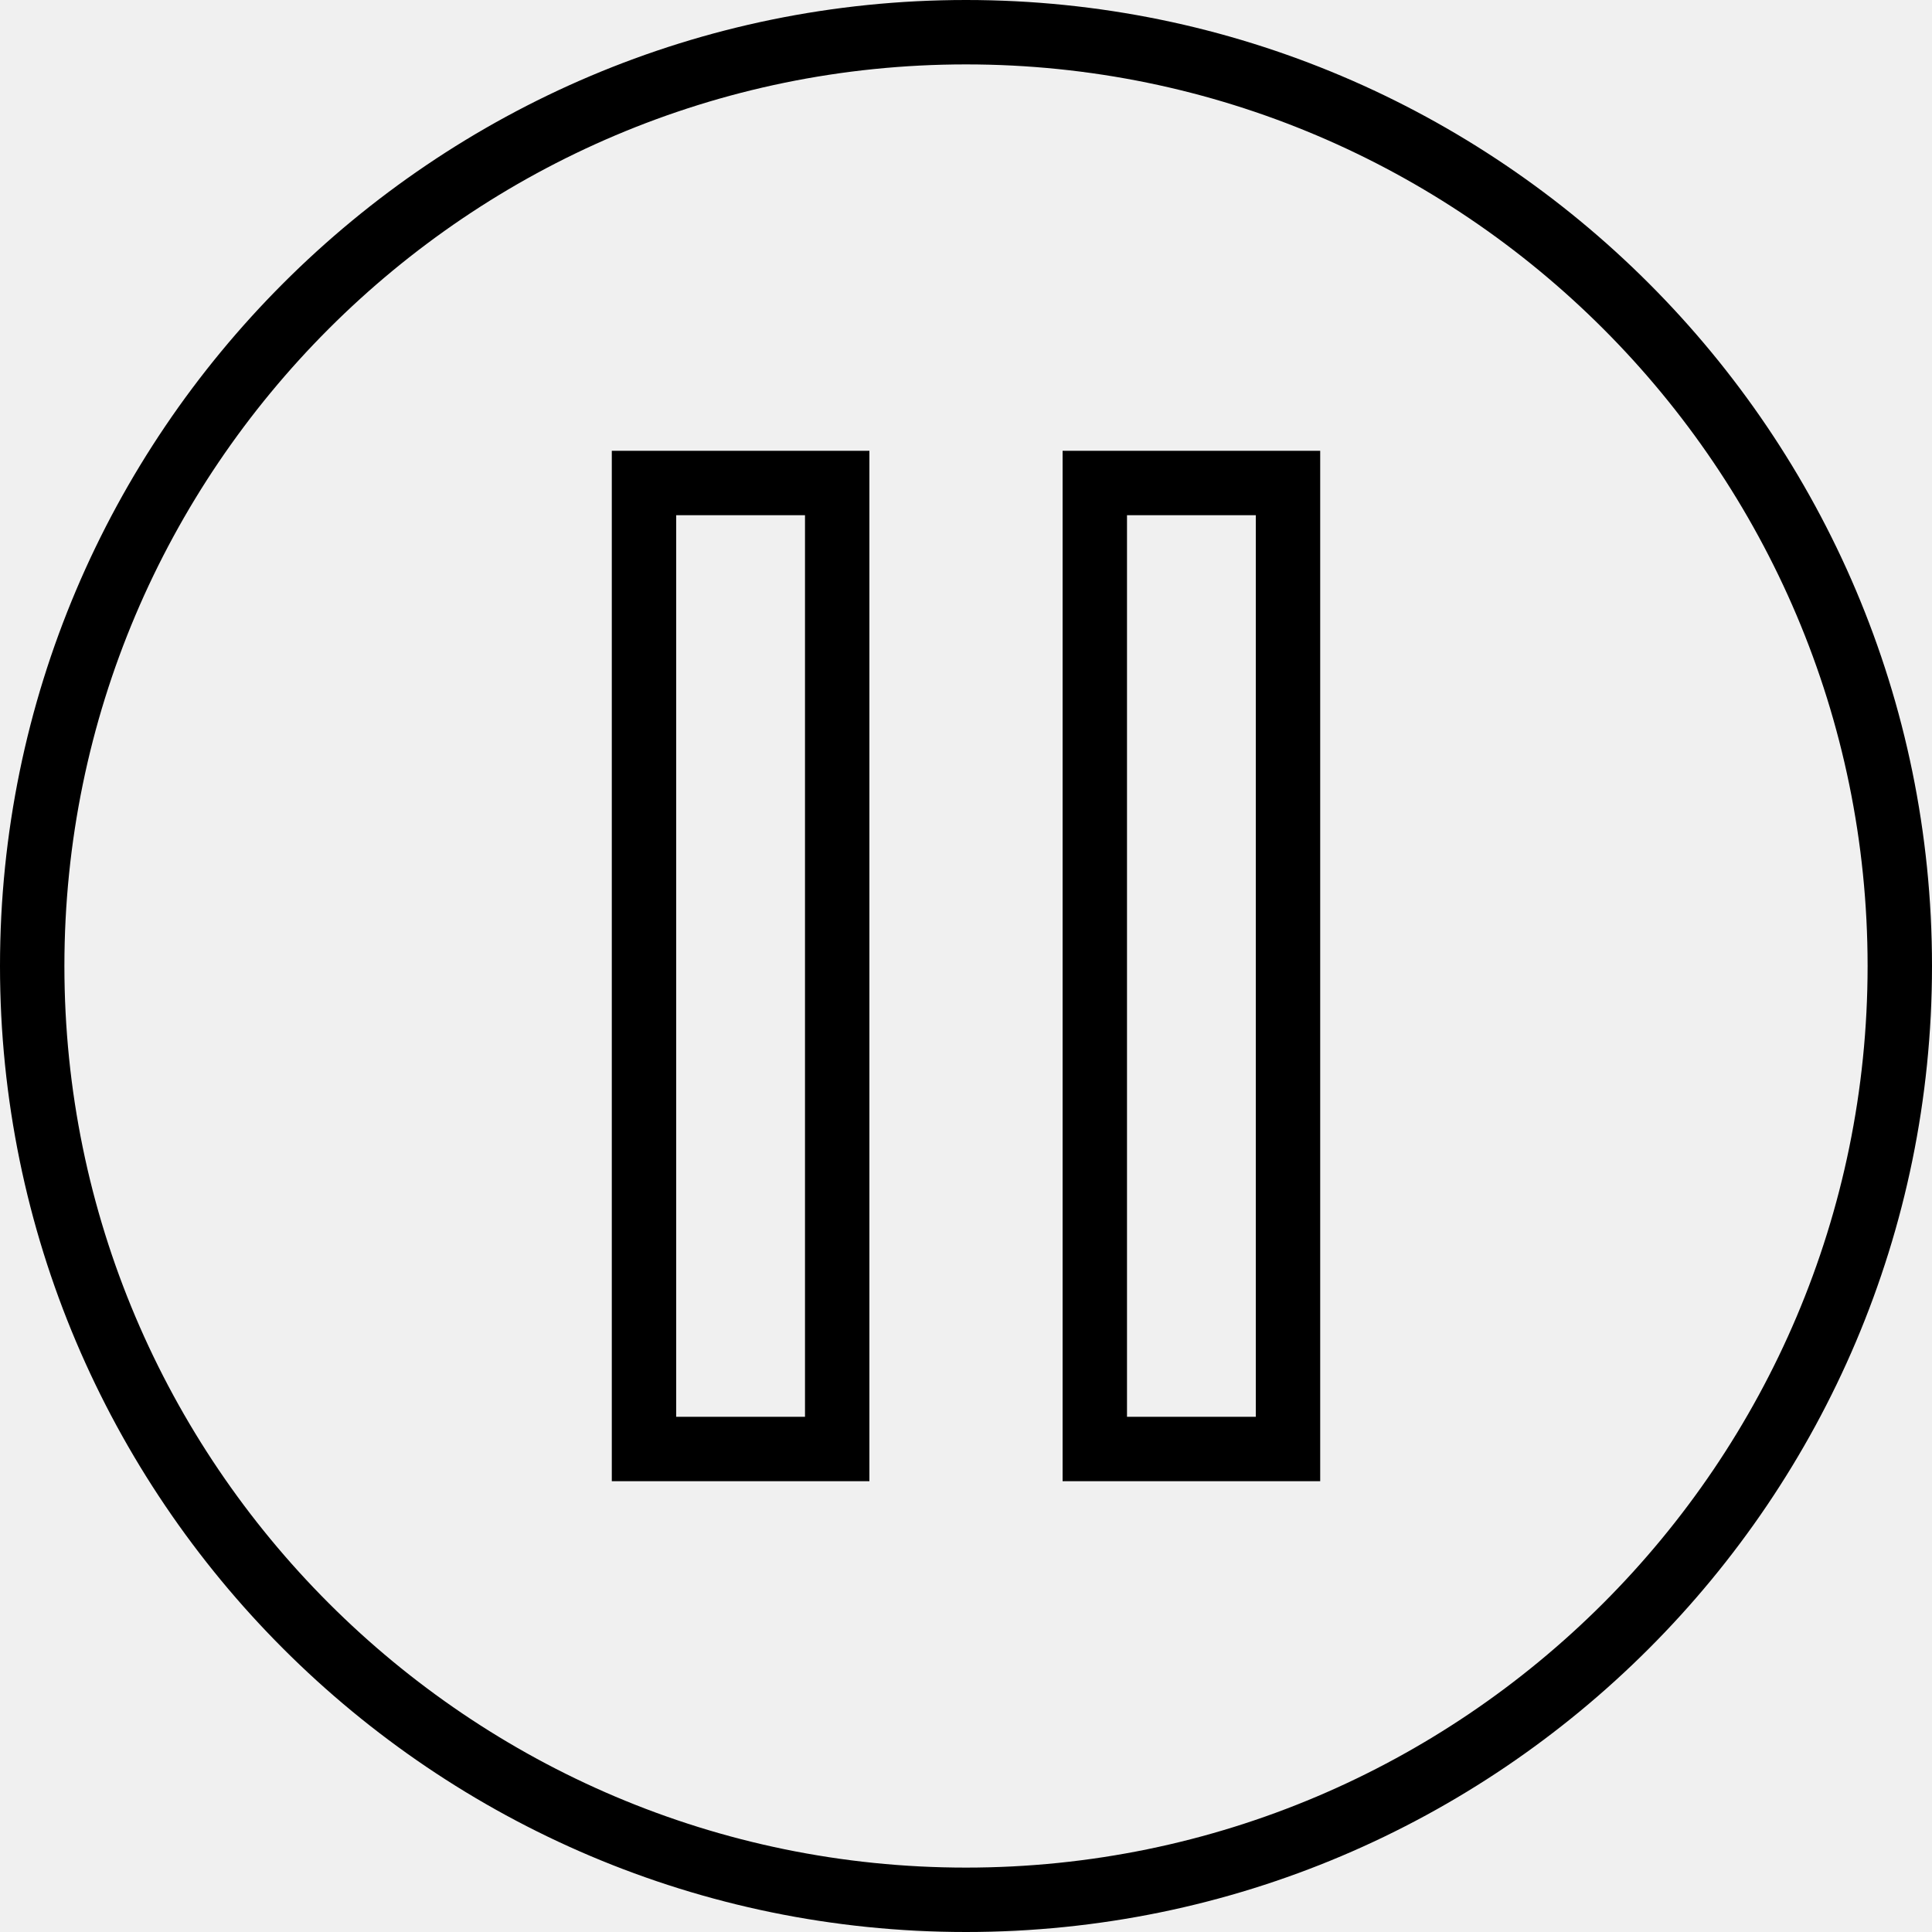
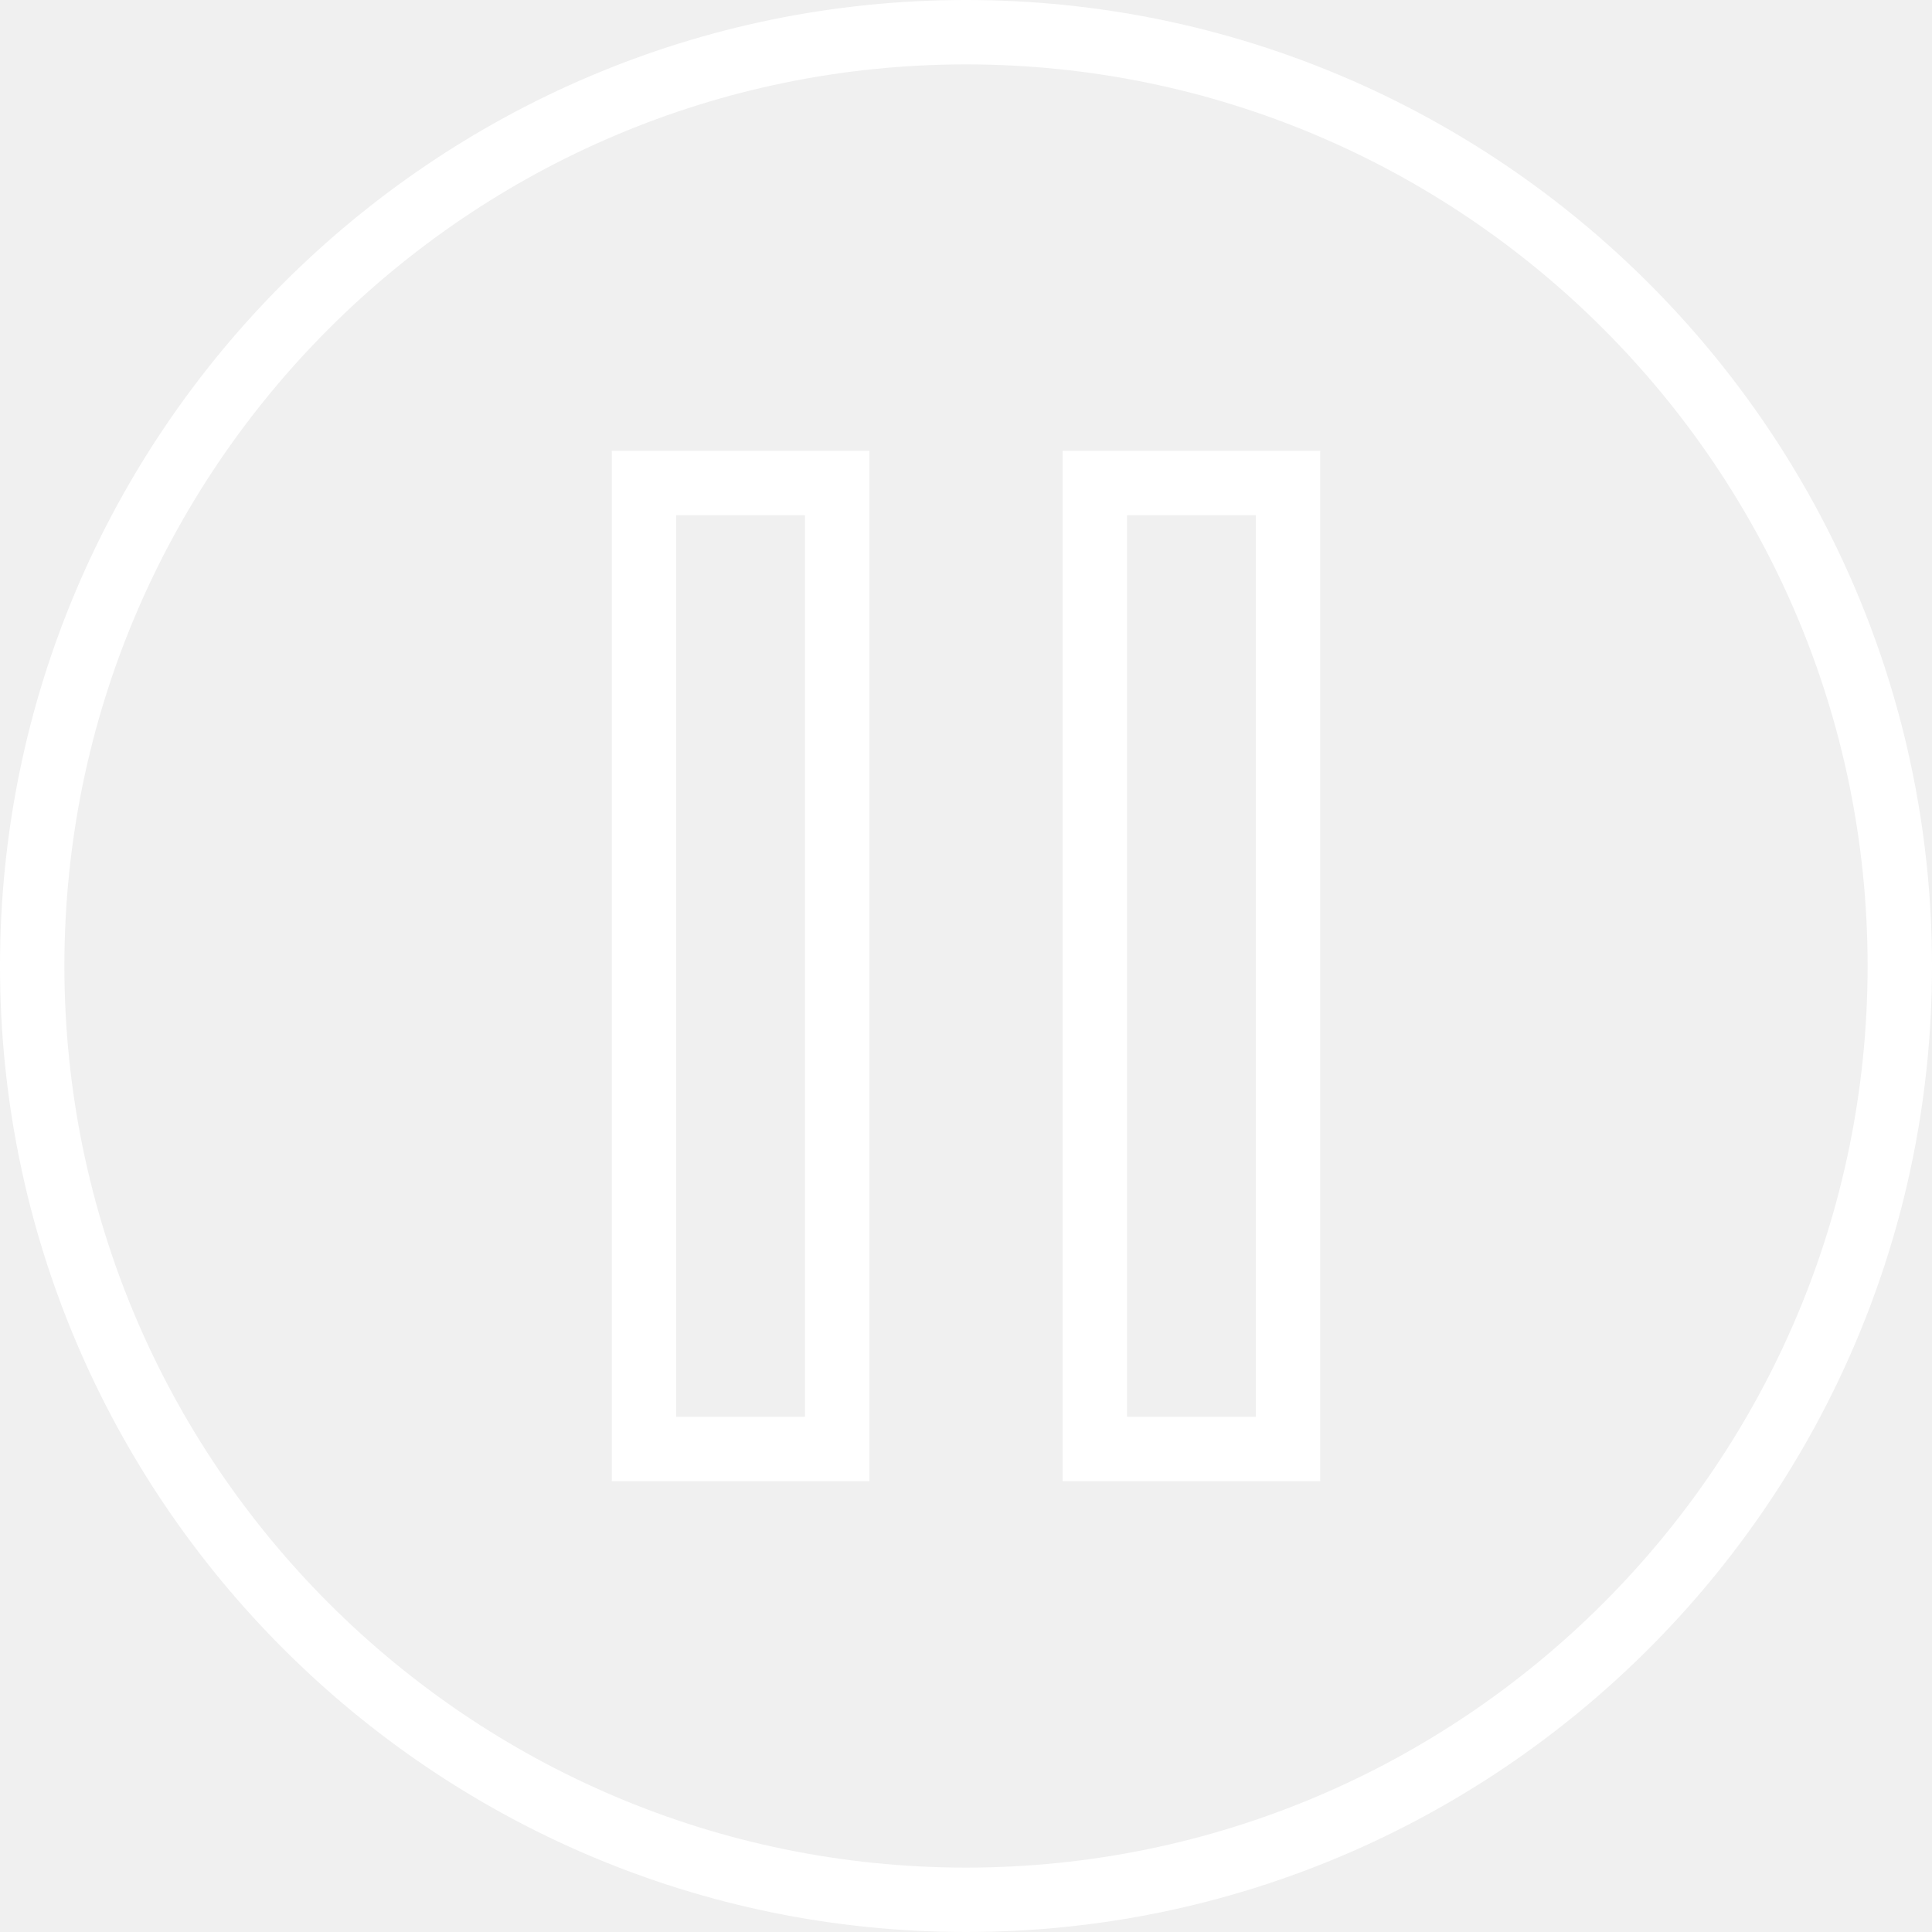
<svg xmlns="http://www.w3.org/2000/svg" version="1.1" id="Capa_1" x="0px" y="0px" viewBox="0 0 60 60" style="enable-background:new 0 0 60 60;" xml:space="preserve">
  <g>
-     <path d="M30,0C13.458,0,0,13.458,0,30s13.458,30,30,30s30-13.458,30-30S46.542,0,30,0z M30,58C14.561,58,2,45.439,2,30   S14.561,2,30,2s28,12.561,28,28S45.439,58,30,58z" />
-     <path d="M33,46h8V14h-8V46z M35,16h4v28h-4V16z" />
-     <path d="M19,46h8V14h-8V46z M21,16h4v28h-4V16z" />
+     <path d="M30,0C13.458,0,0,13.458,0,30s13.458,30,30,30s30-13.458,30-30S46.542,0,30,0z M30,58C14.561,58,2,45.439,2,30   S14.561,2,30,2s28,12.561,28,28S45.439,58,30,58z" fill="#fff" />
+     <path d="M33,46h8V14h-8V46z M35,16h4v28h-4V16z" fill="#fff" />
+     <path d="M19,46h8V14h-8V46z M21,16h4v28h-4V16z" fill="#fff" />
  </g>
  <g>
</g>
  <g>
</g>
  <g>
</g>
  <g>
</g>
  <g>
</g>
  <g>
</g>
  <g>
</g>
  <g>
</g>
  <g>
</g>
  <g>
</g>
  <g>
</g>
  <g>
</g>
  <g>
</g>
  <g>
</g>
  <g>
</g>
</svg>
